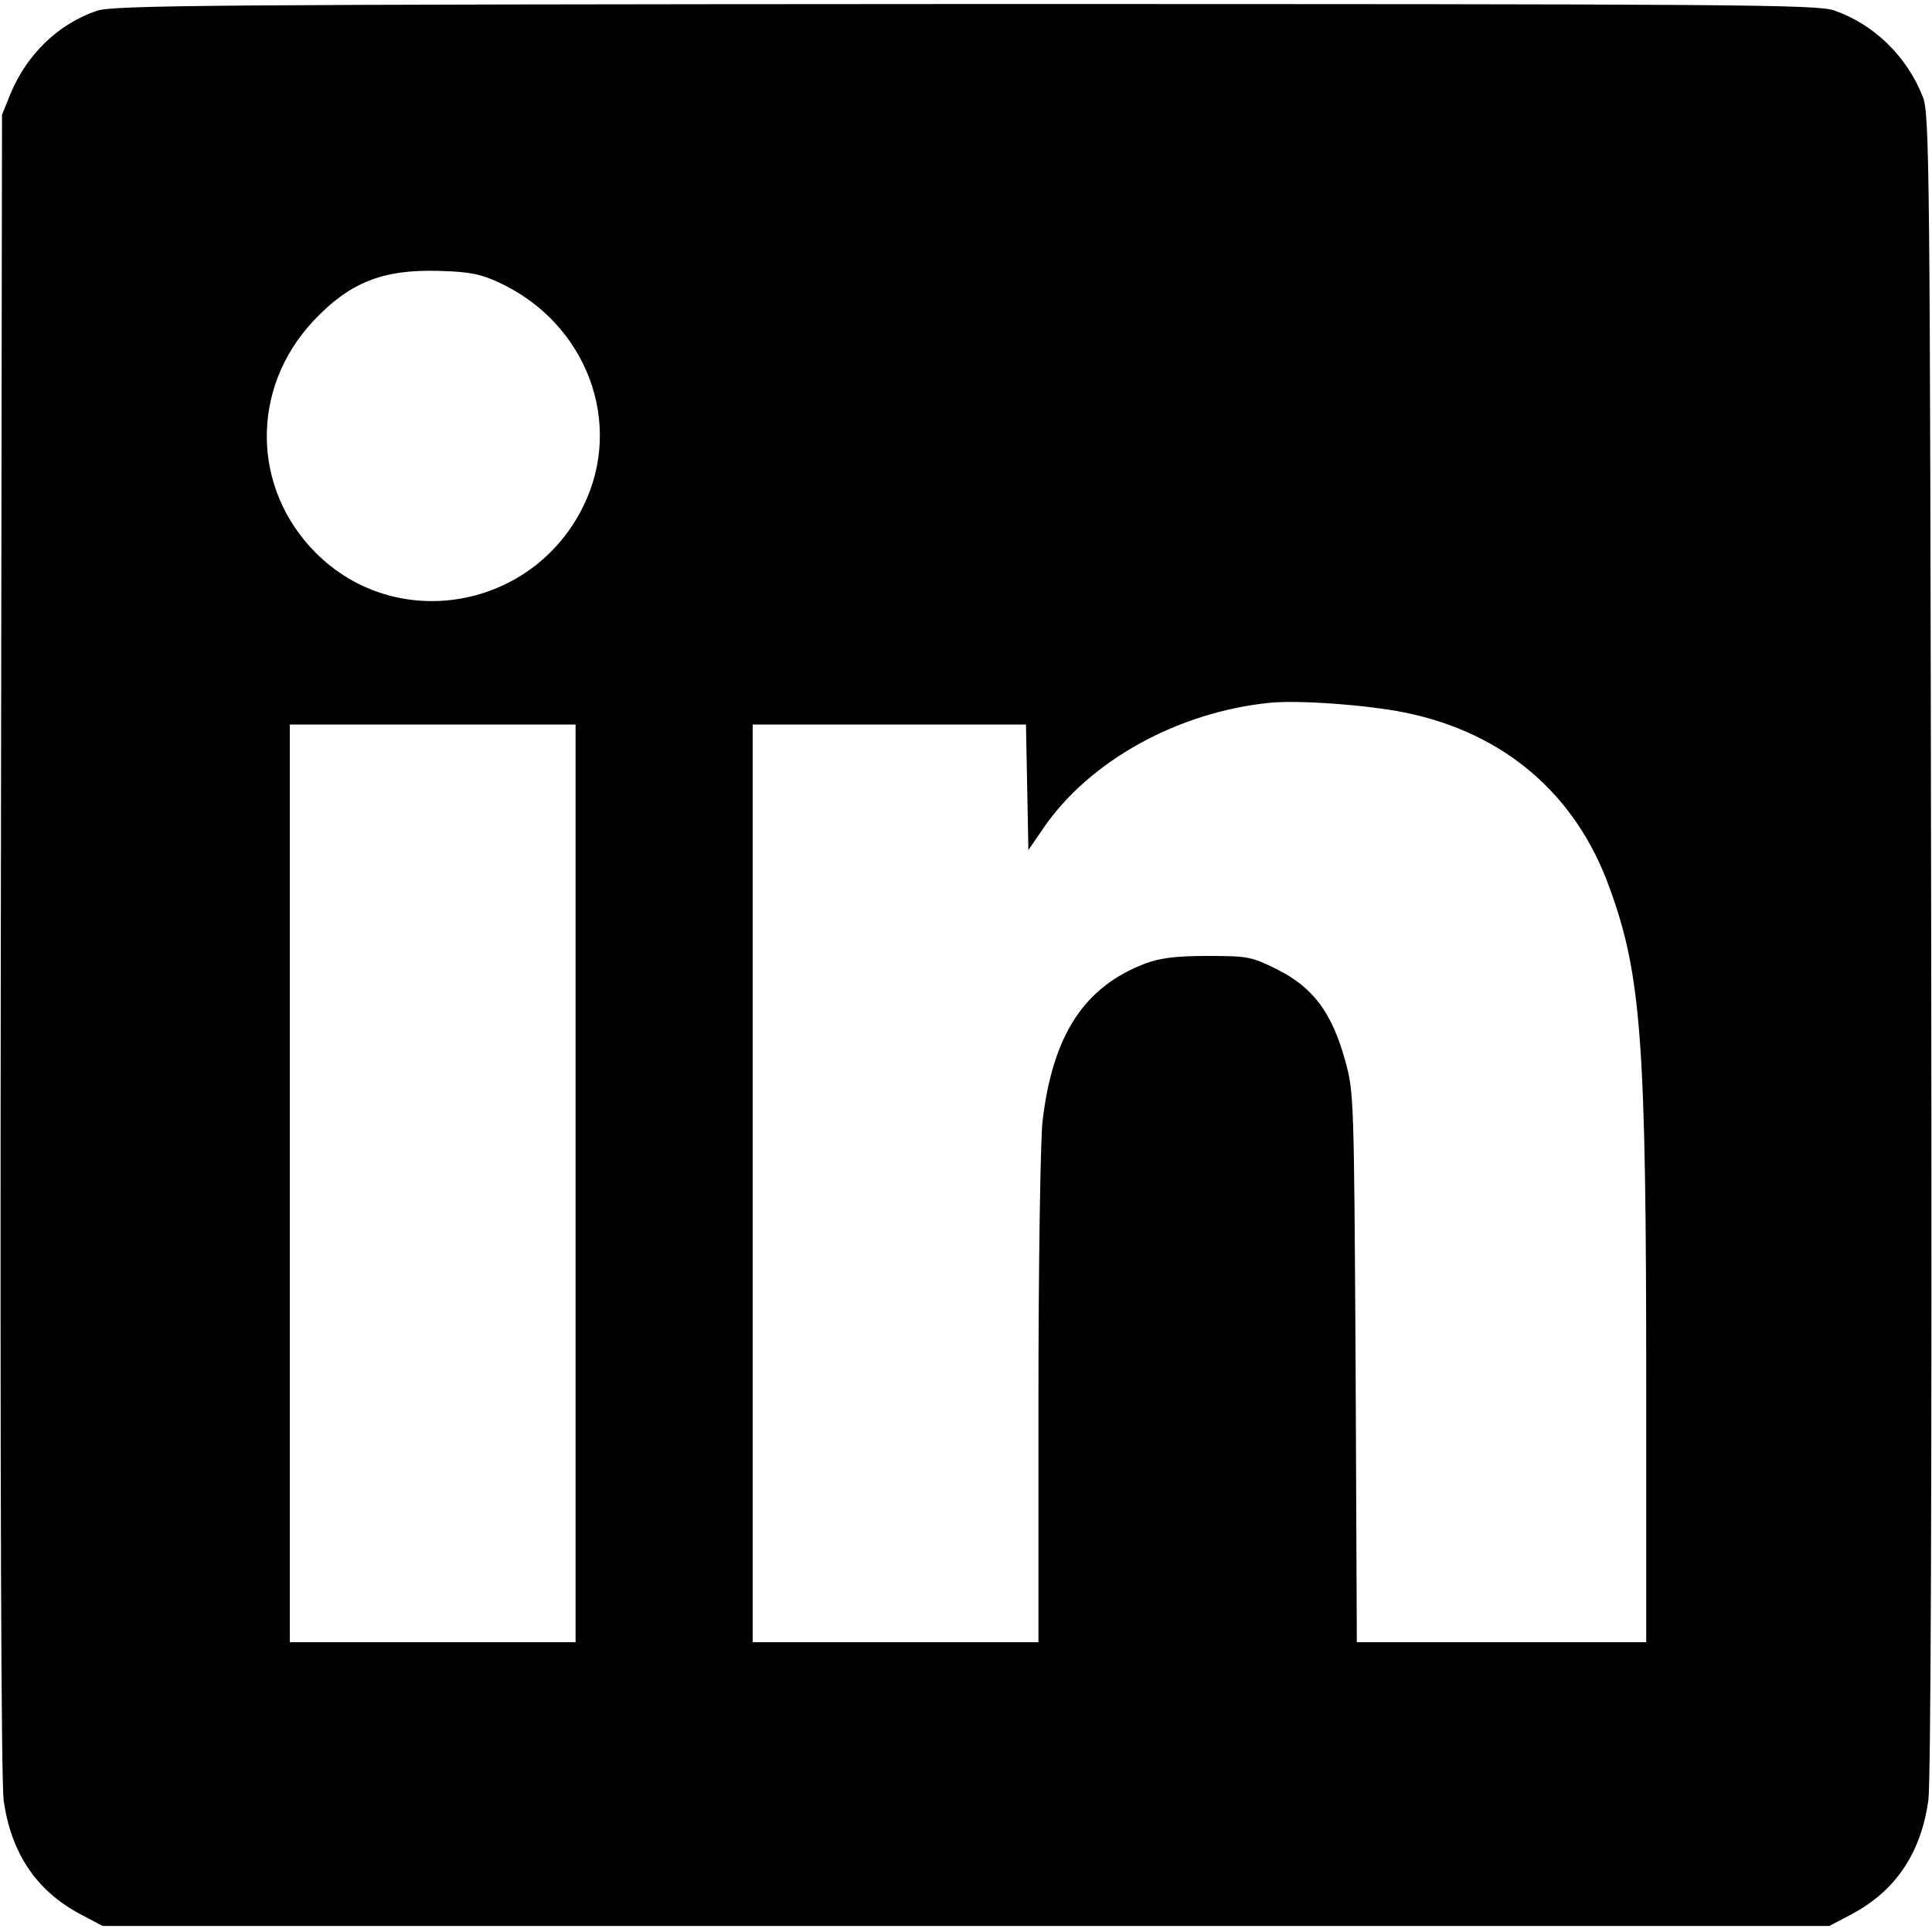
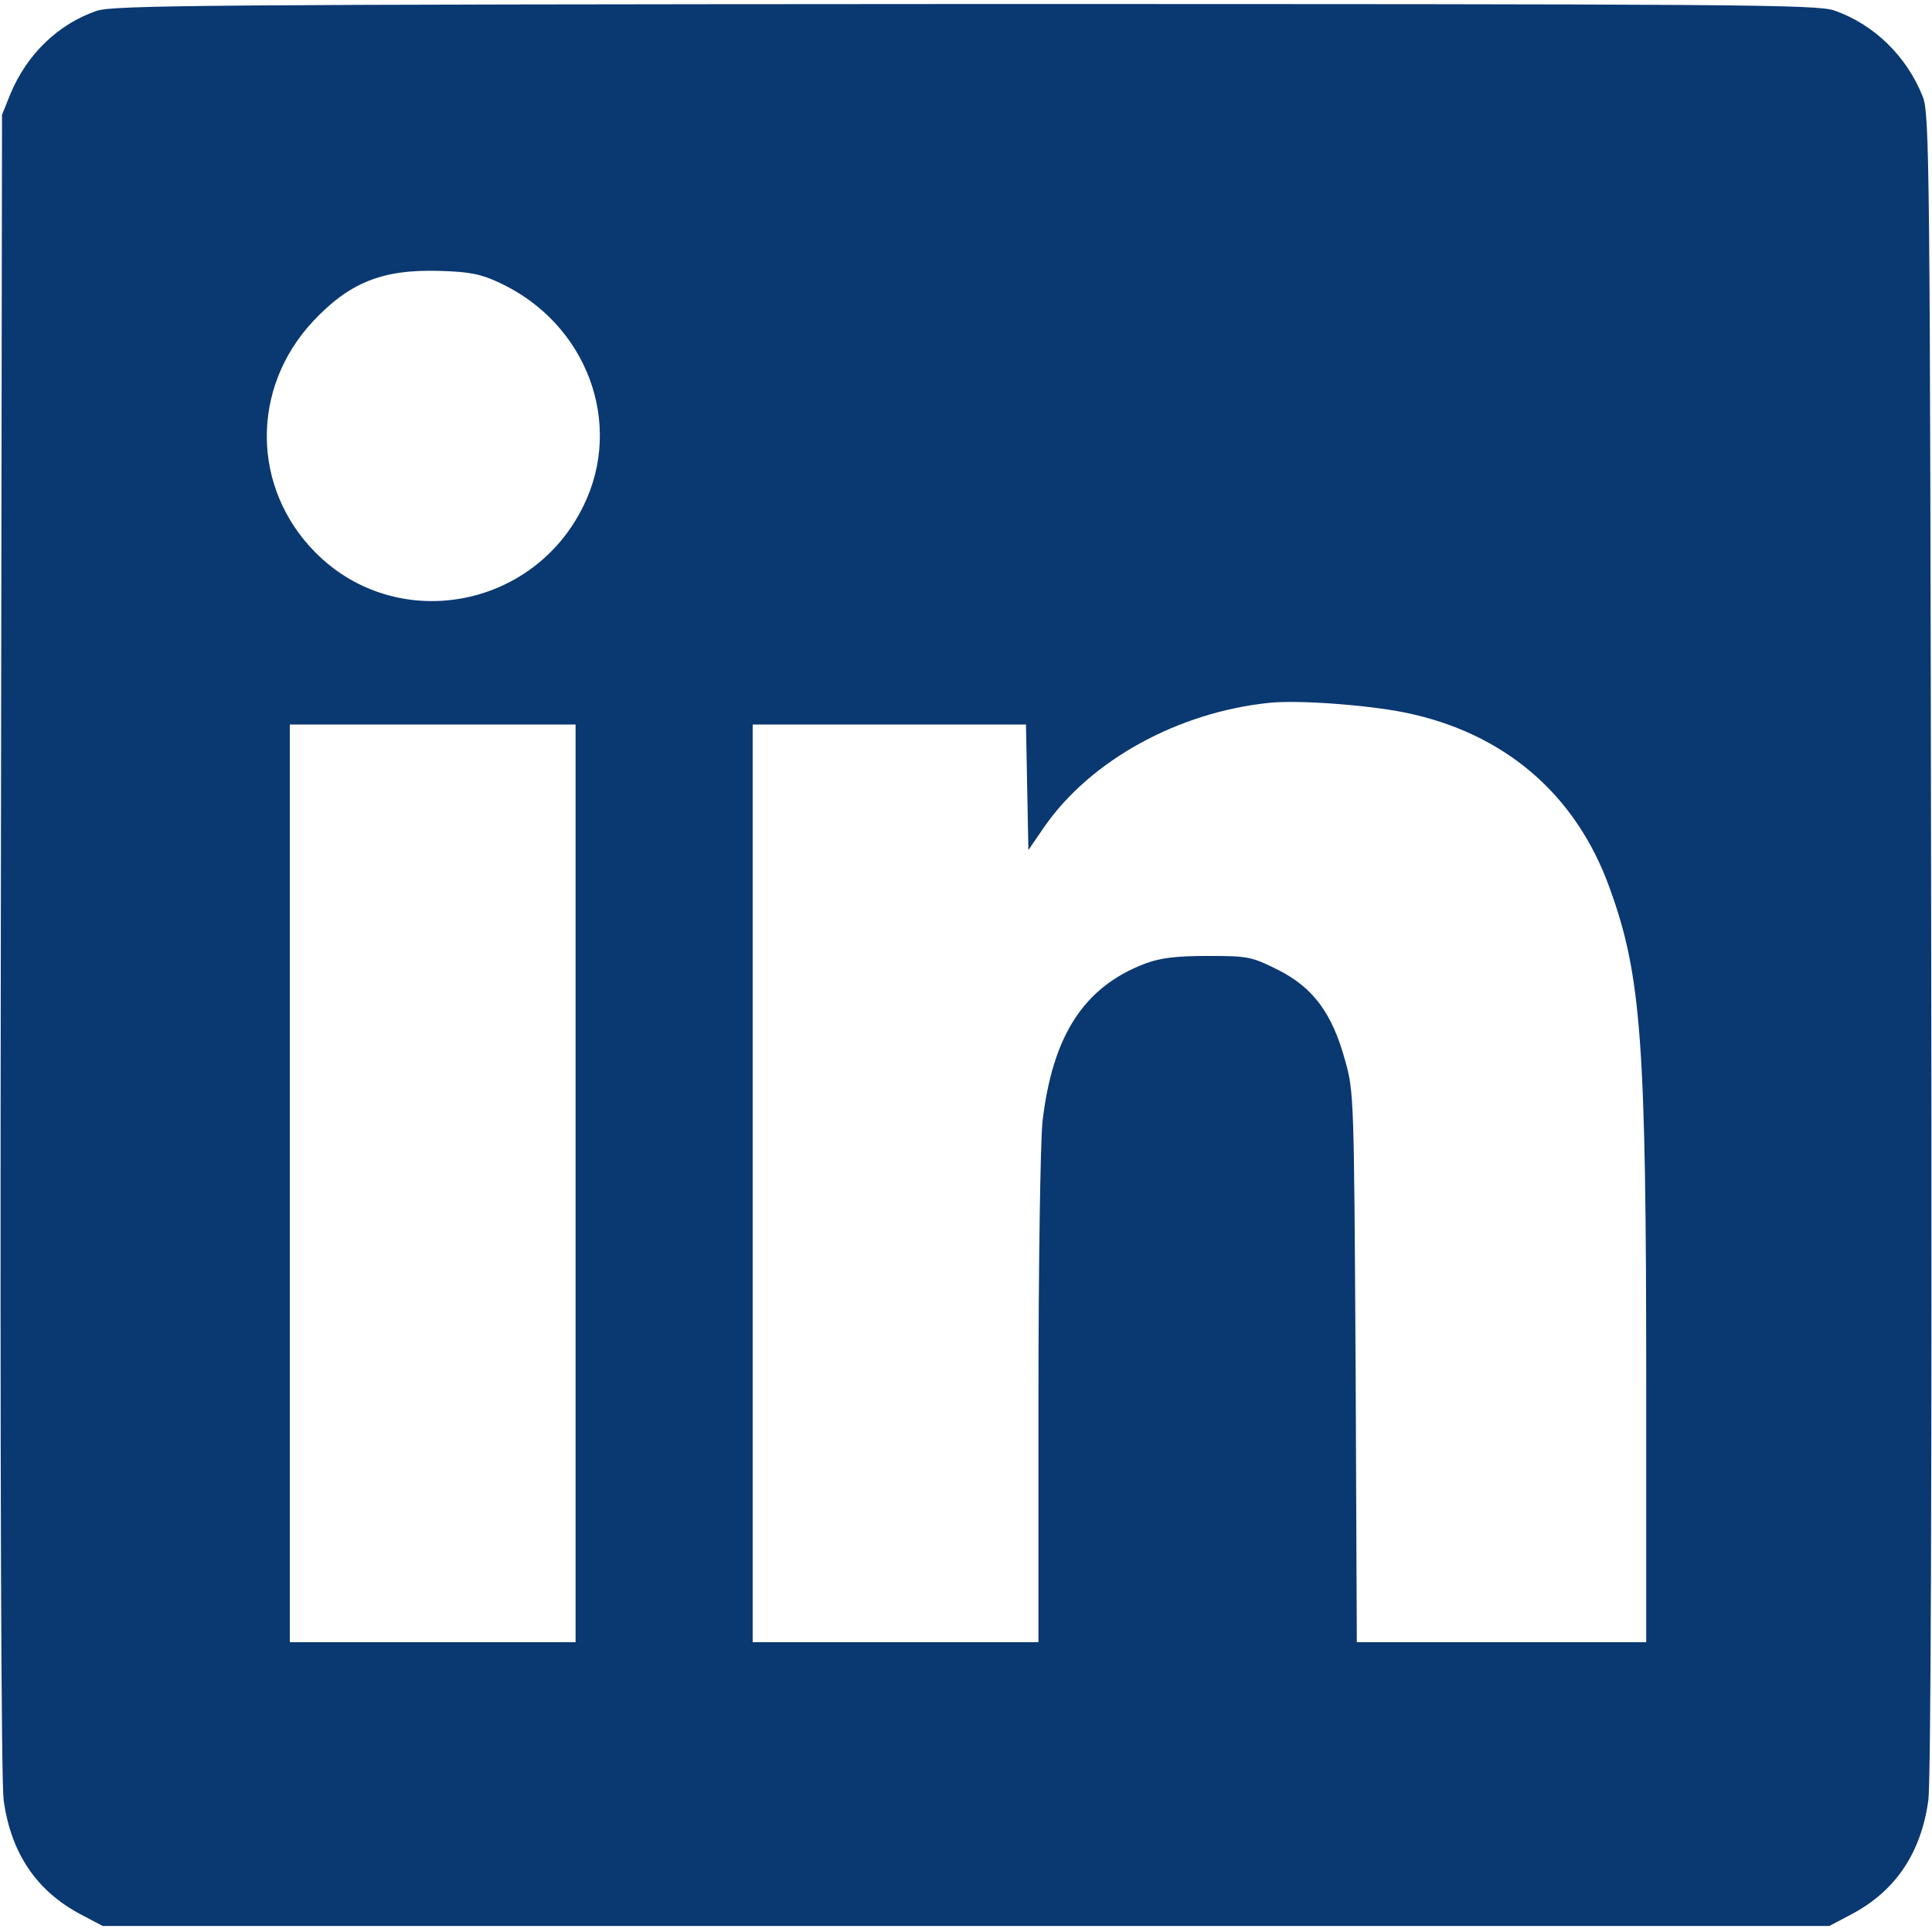
<svg xmlns="http://www.w3.org/2000/svg" version="1.0" width="480pt" height="480pt" viewBox="0 0 480 480" preserveAspectRatio="xMidYMid meet">
-   <g transform="translate(0,480) scale(0.1,-0.1)" fill="#000000" stroke="none">
+   <g transform="translate(0,480) scale(0.1,-0.1)" fill="#0A3871" stroke="none">
    <path d="M240 4773 c-96 -33 -173 -108 -214 -206 l-21 -52 -3 -2055 c-2 -1354 1 -2081 7 -2132 18 -132 82 -227 193 -285 l53 -28 2145 0 2145 0 53 28 c111 58 175 153 193 285 6 51 9 778 7 2132 -3 1944 -4 2057 -21 2100 -40 101 -122 180 -220 214 -43 15 -236 16 -2160 16 -1894 -1 -2117 -3 -2157 -17z m1000 -675 c218 -101 311 -350 209 -556 -126 -257 -465 -316 -665 -115 -159 160 -162 408 -6 575 90 96 172 129 312 125 77 -2 105 -8 150 -29z m2249 -1068 c247 -50 426 -202 510 -436 79 -217 91 -382 91 -1236 l0 -638 -359 0 -360 0 -3 683 c-4 668 -4 684 -26 762 -32 117 -79 181 -166 225 -66 33 -74 35 -175 35 -80 0 -118 -5 -156 -19 -152 -58 -230 -178 -255 -393 -5 -50 -10 -349 -10 -690 l0 -603 -355 0 -355 0 0 1140 0 1140 340 0 339 0 3 -156 3 -156 39 57 c115 166 333 286 561 309 72 7 238 -5 334 -24z m-2059 -1170 l0 -1140 -355 0 -355 0 0 1140 0 1140 355 0 355 0 0 -1140z" />
  </g>
</svg>
